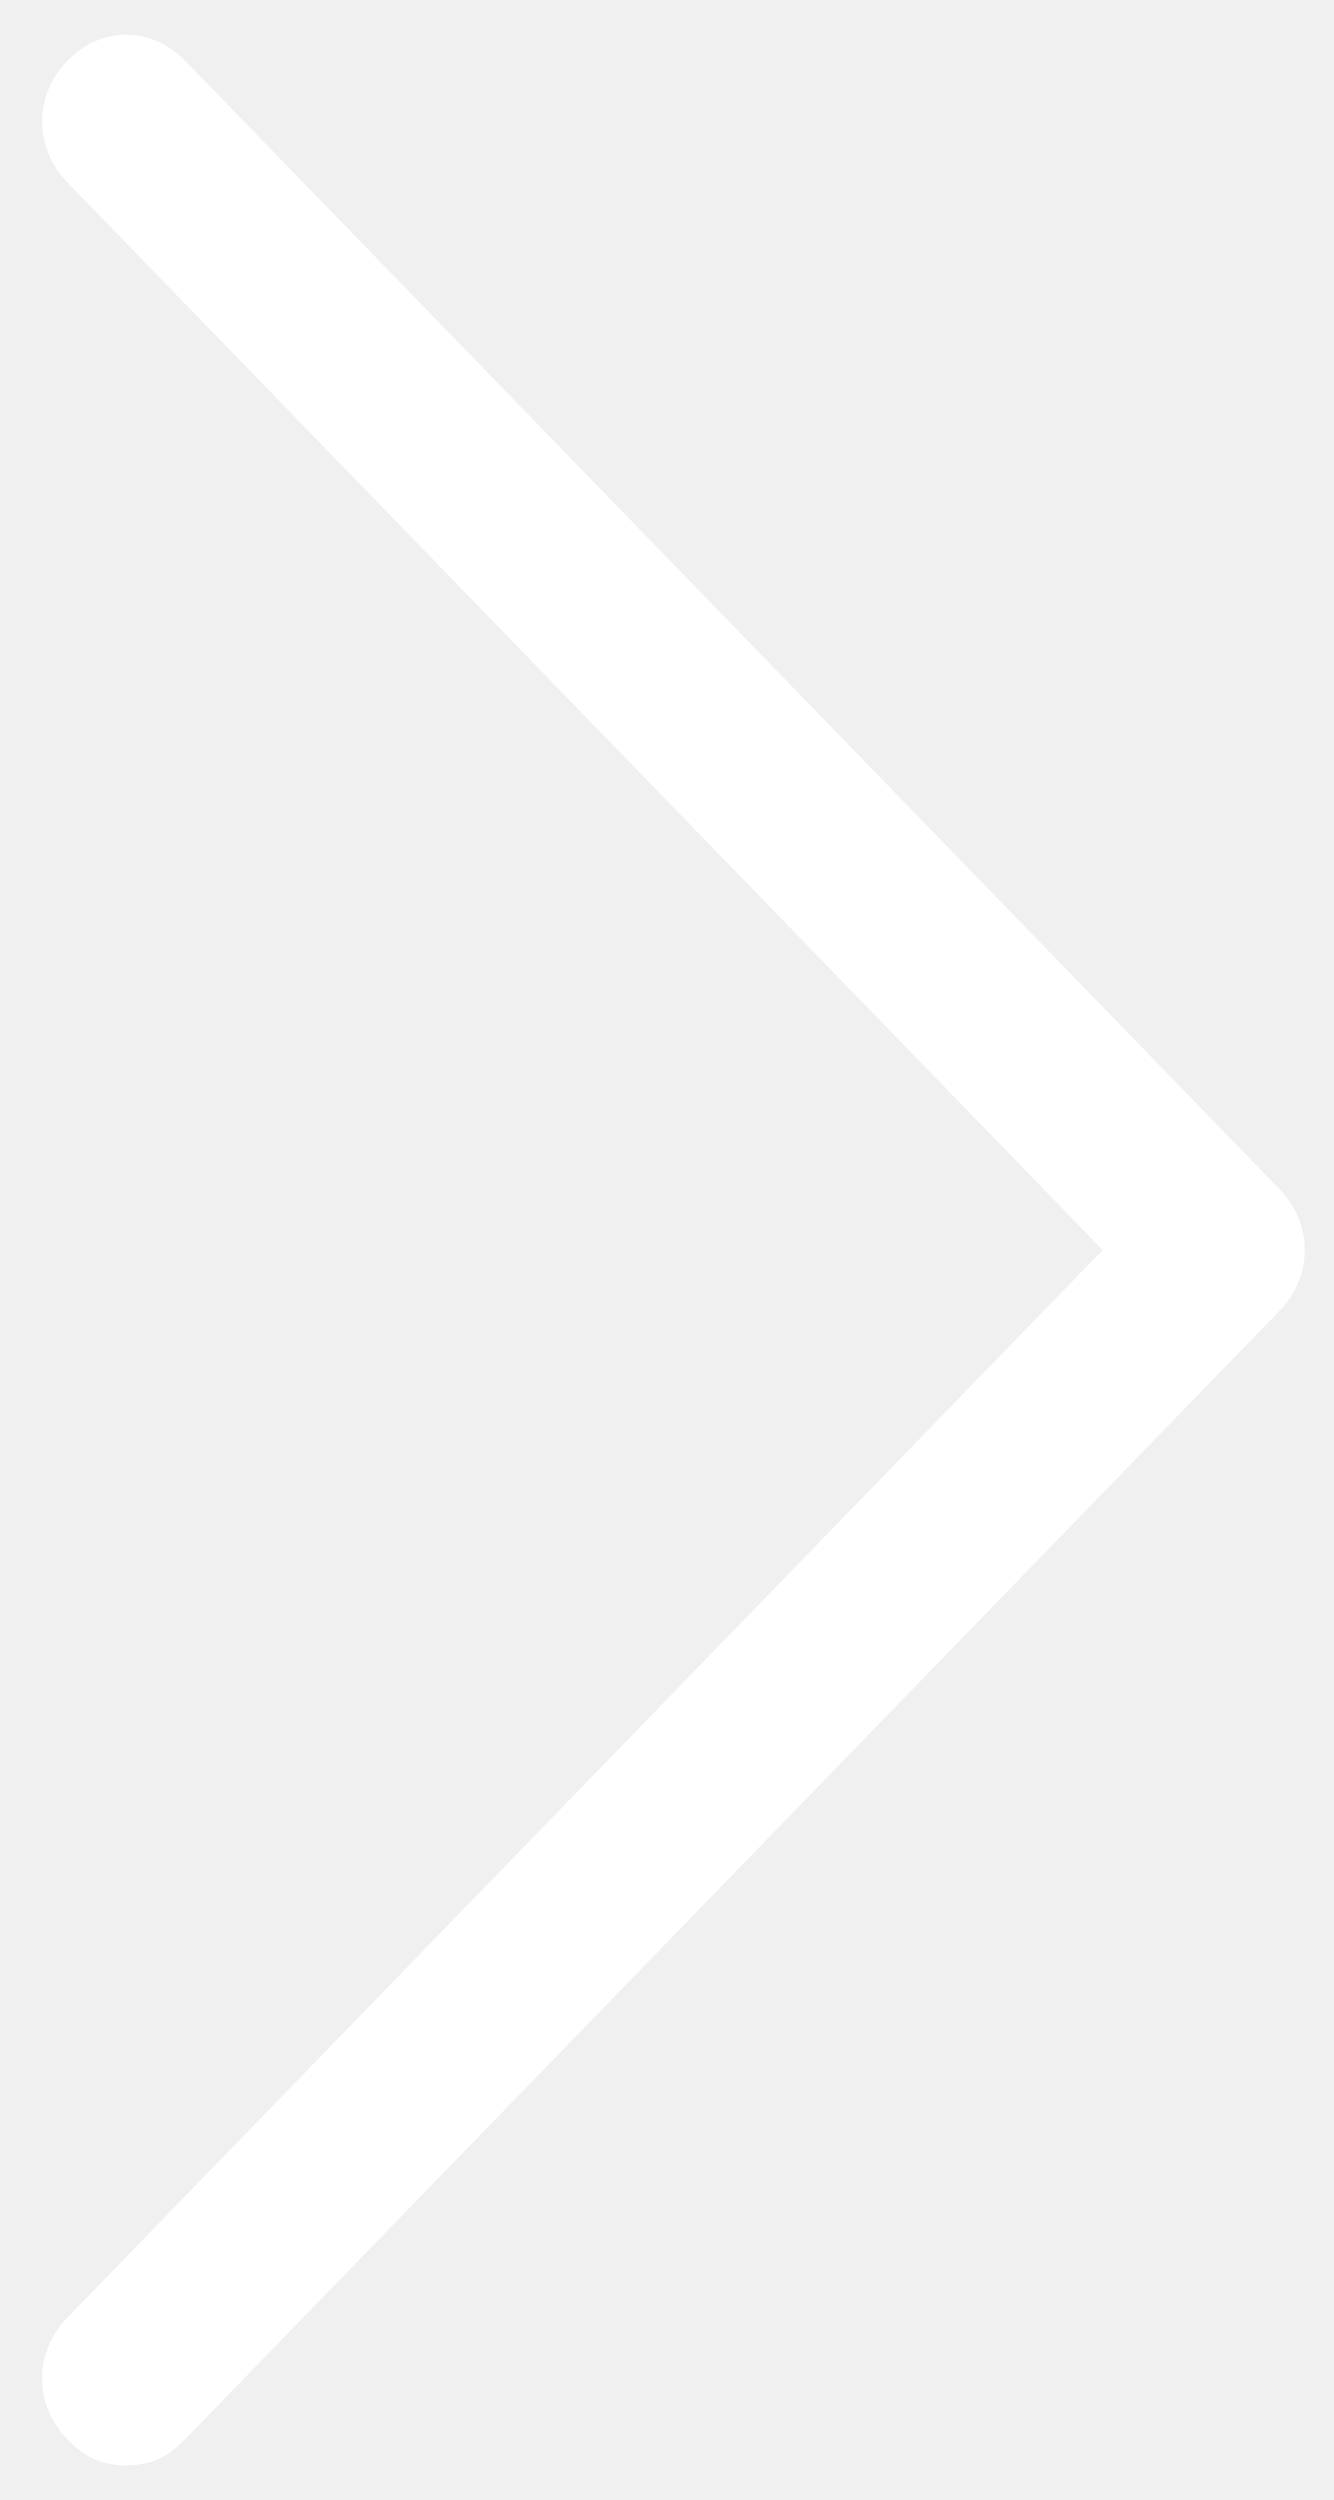
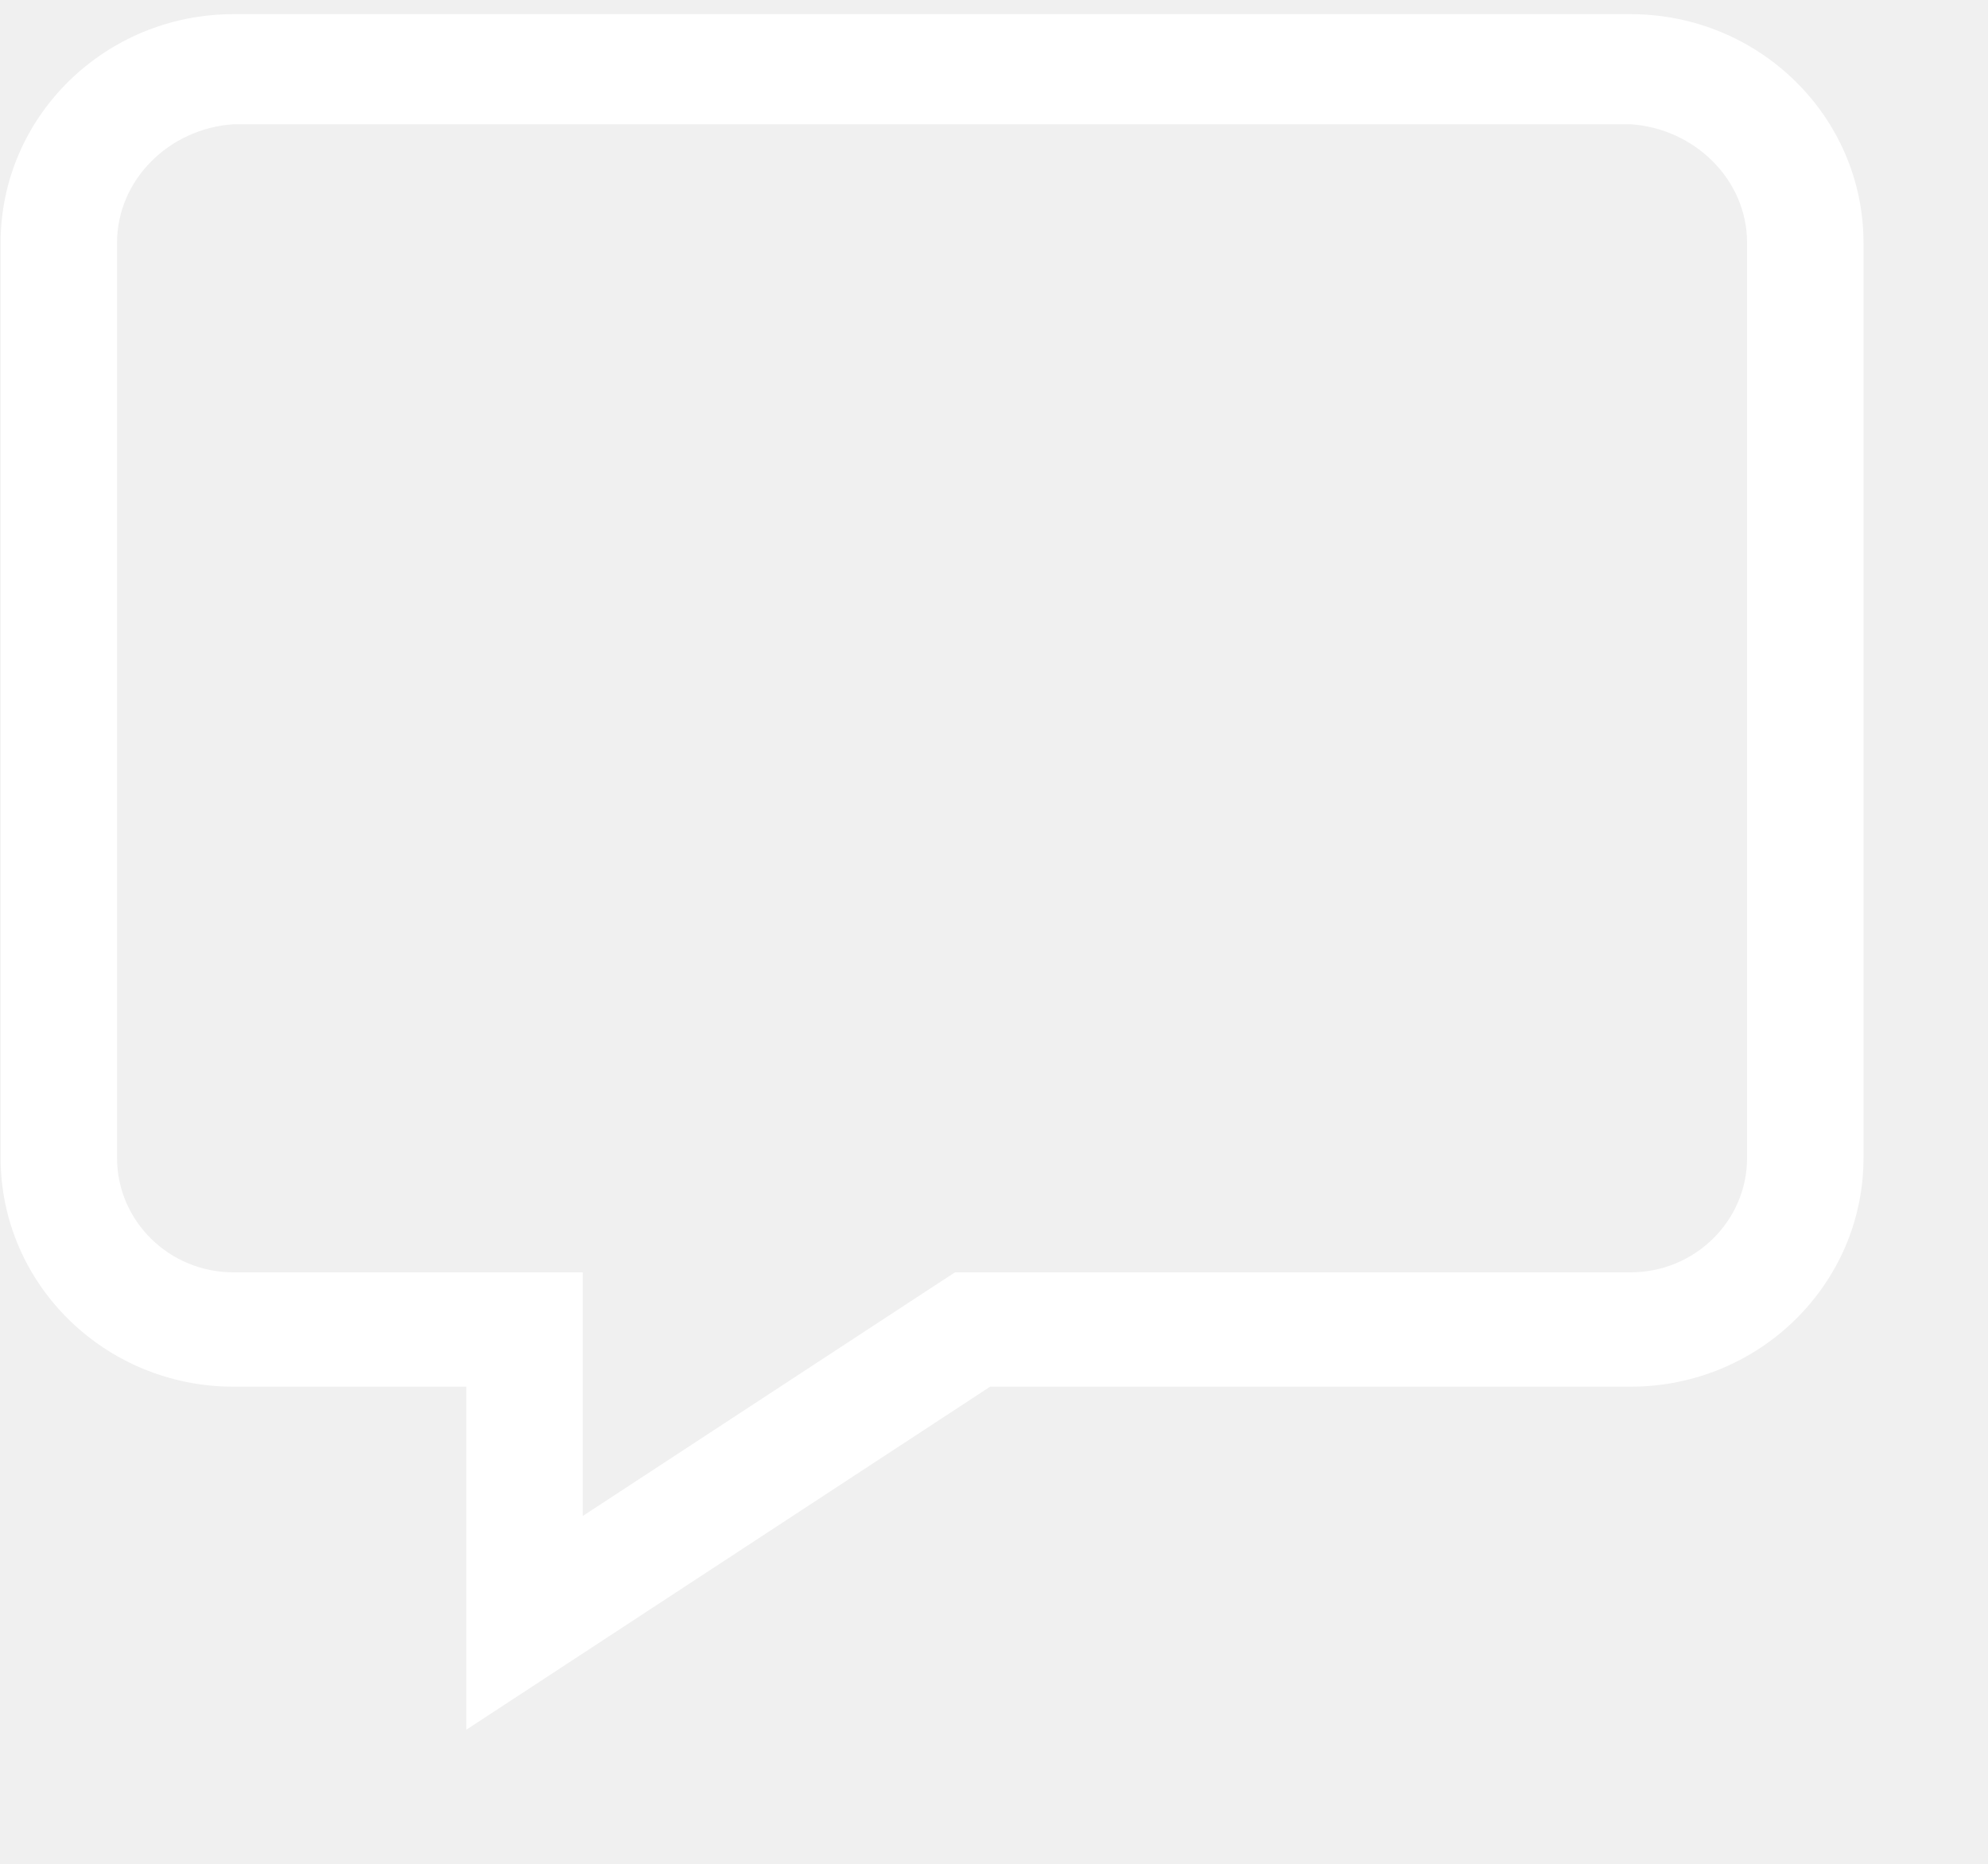
- <svg xmlns="http://www.w3.org/2000/svg" version="1.1" width="8px" height="15px">
-   <g transform="matrix(1 0 0 1 -264 -151 )">
-     <path d="M 7.677 7.865  C 7.879 7.656  7.879 7.344  7.677 7.135  L 1.111 0.365  C 0.909 0.156  0.606 0.156  0.404 0.365  C 0.202 0.573  0.202 0.885  0.404 1.094  L 6.616 7.5  L 0.404 13.906  C 0.202 14.115  0.202 14.427  0.404 14.635  C 0.505 14.74  0.606 14.792  0.758 14.792  C 0.909 14.792  1.01 14.74  1.111 14.635  L 7.677 7.865  Z " fill-rule="nonzero" fill="#ffffff" stroke="none" transform="matrix(1 0 0 1 264 151 )" />
+ <svg xmlns="http://www.w3.org/2000/svg" version="1.1" width="16px" height="15px">
+   <g transform="matrix(1 0 0 1 -110 -153 )">
+     <path d="M 4.69 12.201  L 7.45 10.394  L 7.686 10.24  L 7.969 10.24  L 13.123 10.24  C 13.64 10.24  14.061 9.827  14.061 9.319  L 14.061 1.954  C 14.061 1.447  13.64 1.034  13.123 1  L 1.879 1  C 1.362 1.034  0.942 1.447  0.942 1.954  L 0.942 9.319  C 0.942 9.827  1.362 10.24  1.879 10.24  L 3.753 10.24  L 4.69 10.24  L 4.69 11.16  L 4.69 12.201  Z M 3.753 13.921  L 3.753 11.16  L 1.879 11.16  C 0.845 11.16  0.005 10.336  0.005 9.319  L 0.005 1.954  C 0.005 0.938  0.845 0.114  1.879 0.114  L 13.123 0.114  C 14.158 0.114  14.998 0.938  14.998 1.954  L 14.998 9.319  C 14.998 10.336  14.158 11.16  13.123 11.16  L 7.969 11.16  L 3.753 13.921  Z " fill-rule="nonzero" fill="#ffffff" stroke="none" transform="matrix(1 0 0 1 110 153 )" />
  </g>
</svg>
